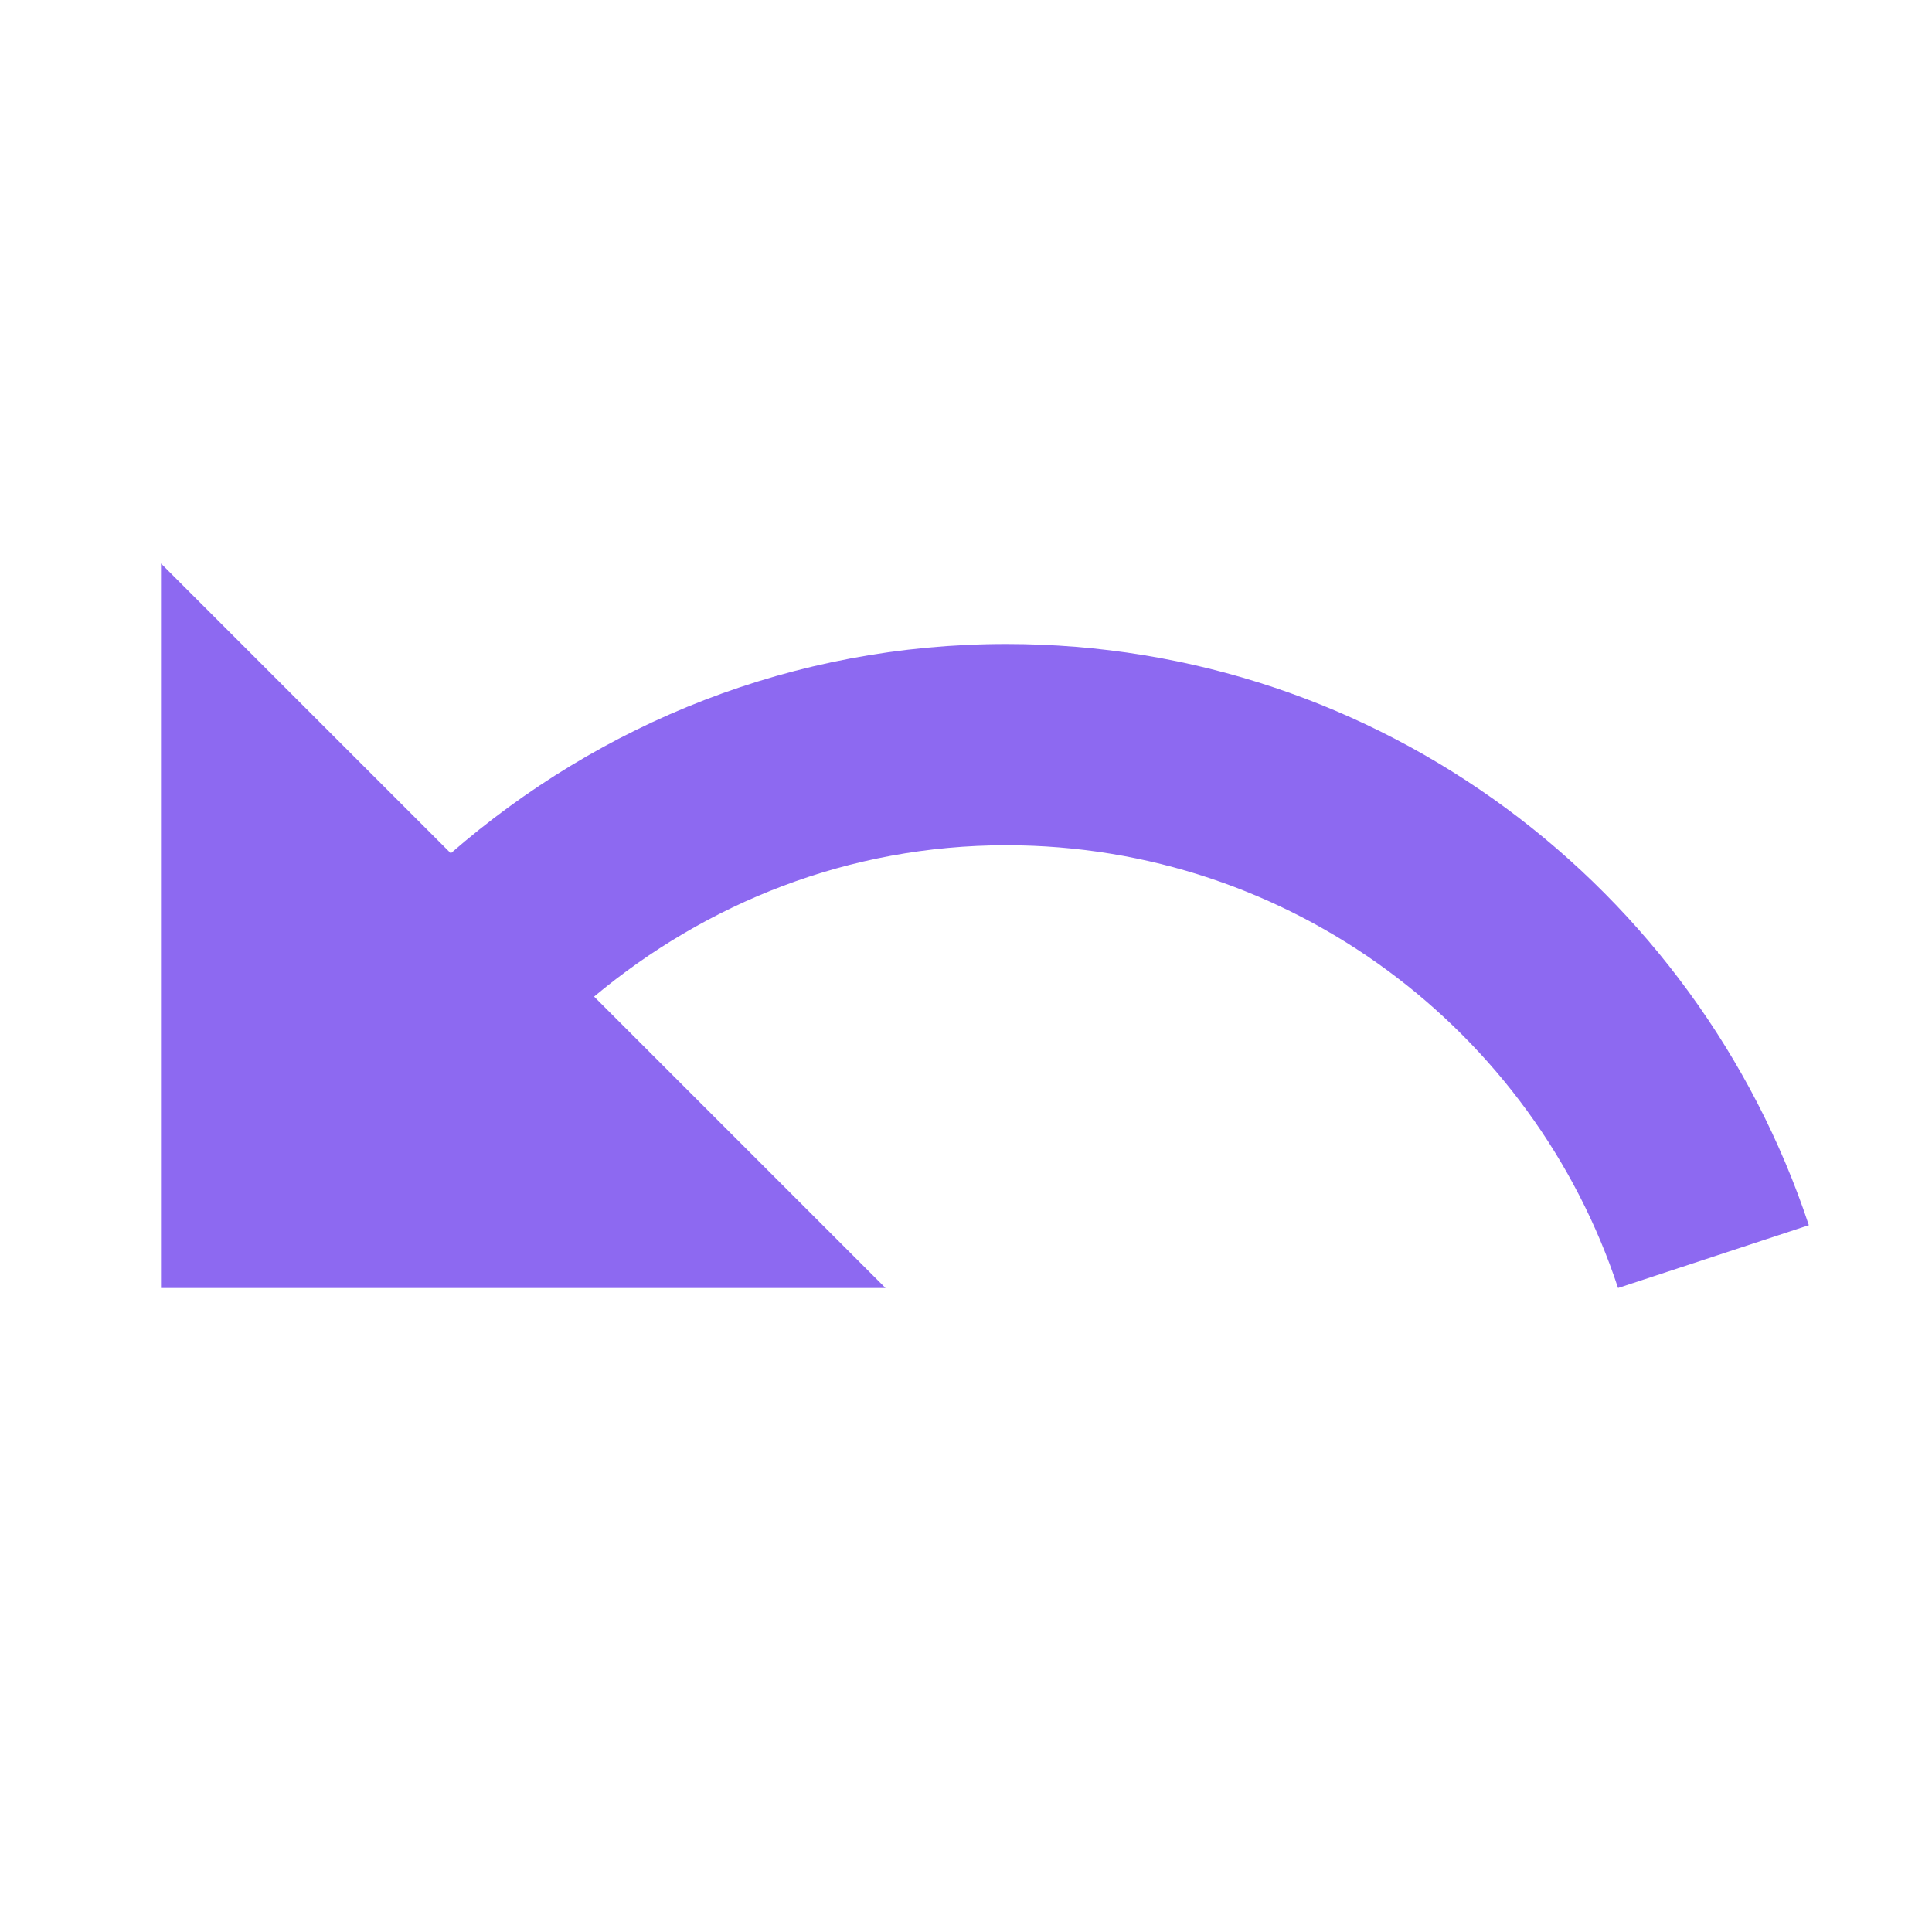
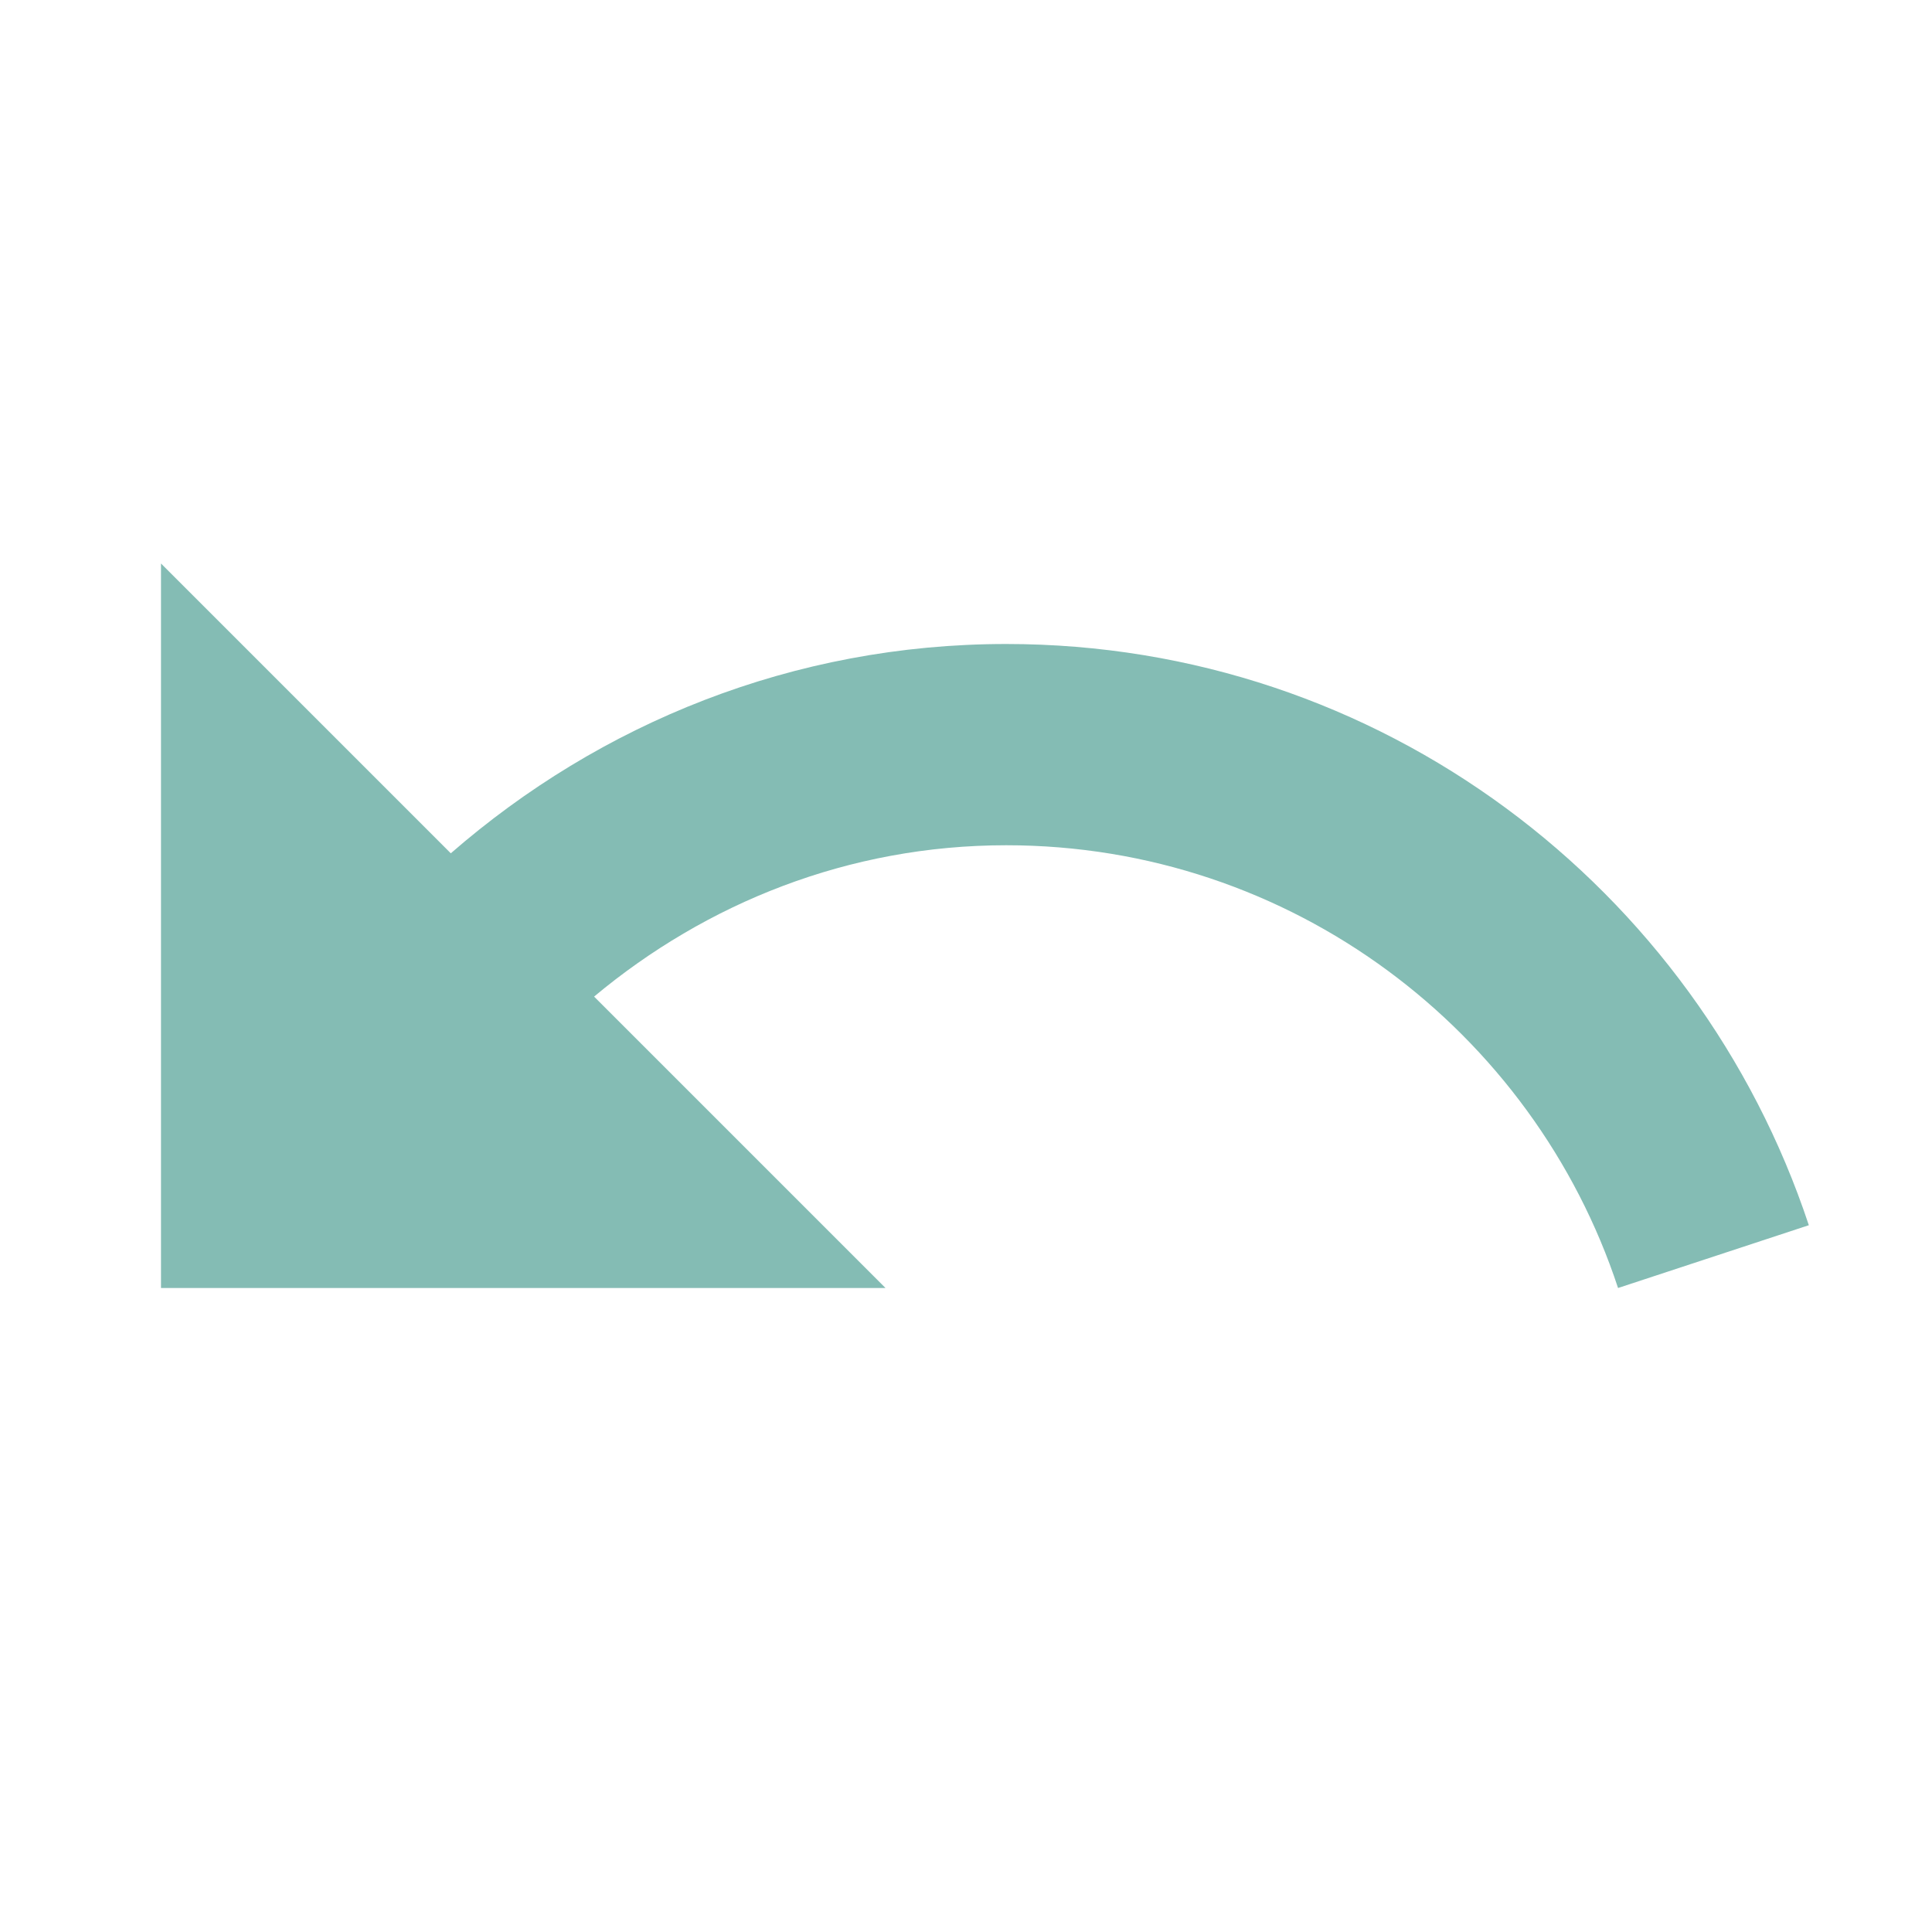
- <svg xmlns="http://www.w3.org/2000/svg" height="24px" viewBox="0 0 24 24" width="24px" fill="#8d69f1">
+ <svg xmlns="http://www.w3.org/2000/svg" height="24px" viewBox="0 0 24 24" width="24px" fill="#84bcb4">
  <path d="M0 0h24v24H0V0z" fill="none" />
  <path d="M12.5 8c-2.65 0-5.05.99-6.9 2.6L2 7v9h9l-3.62-3.62c1.39-1.16 3.16-1.88 5.12-1.88 3.54 0 6.55 2.31 7.6 5.5l2.37-.78C21.08 11.03 17.15 8 12.5 8z" />
</svg>
